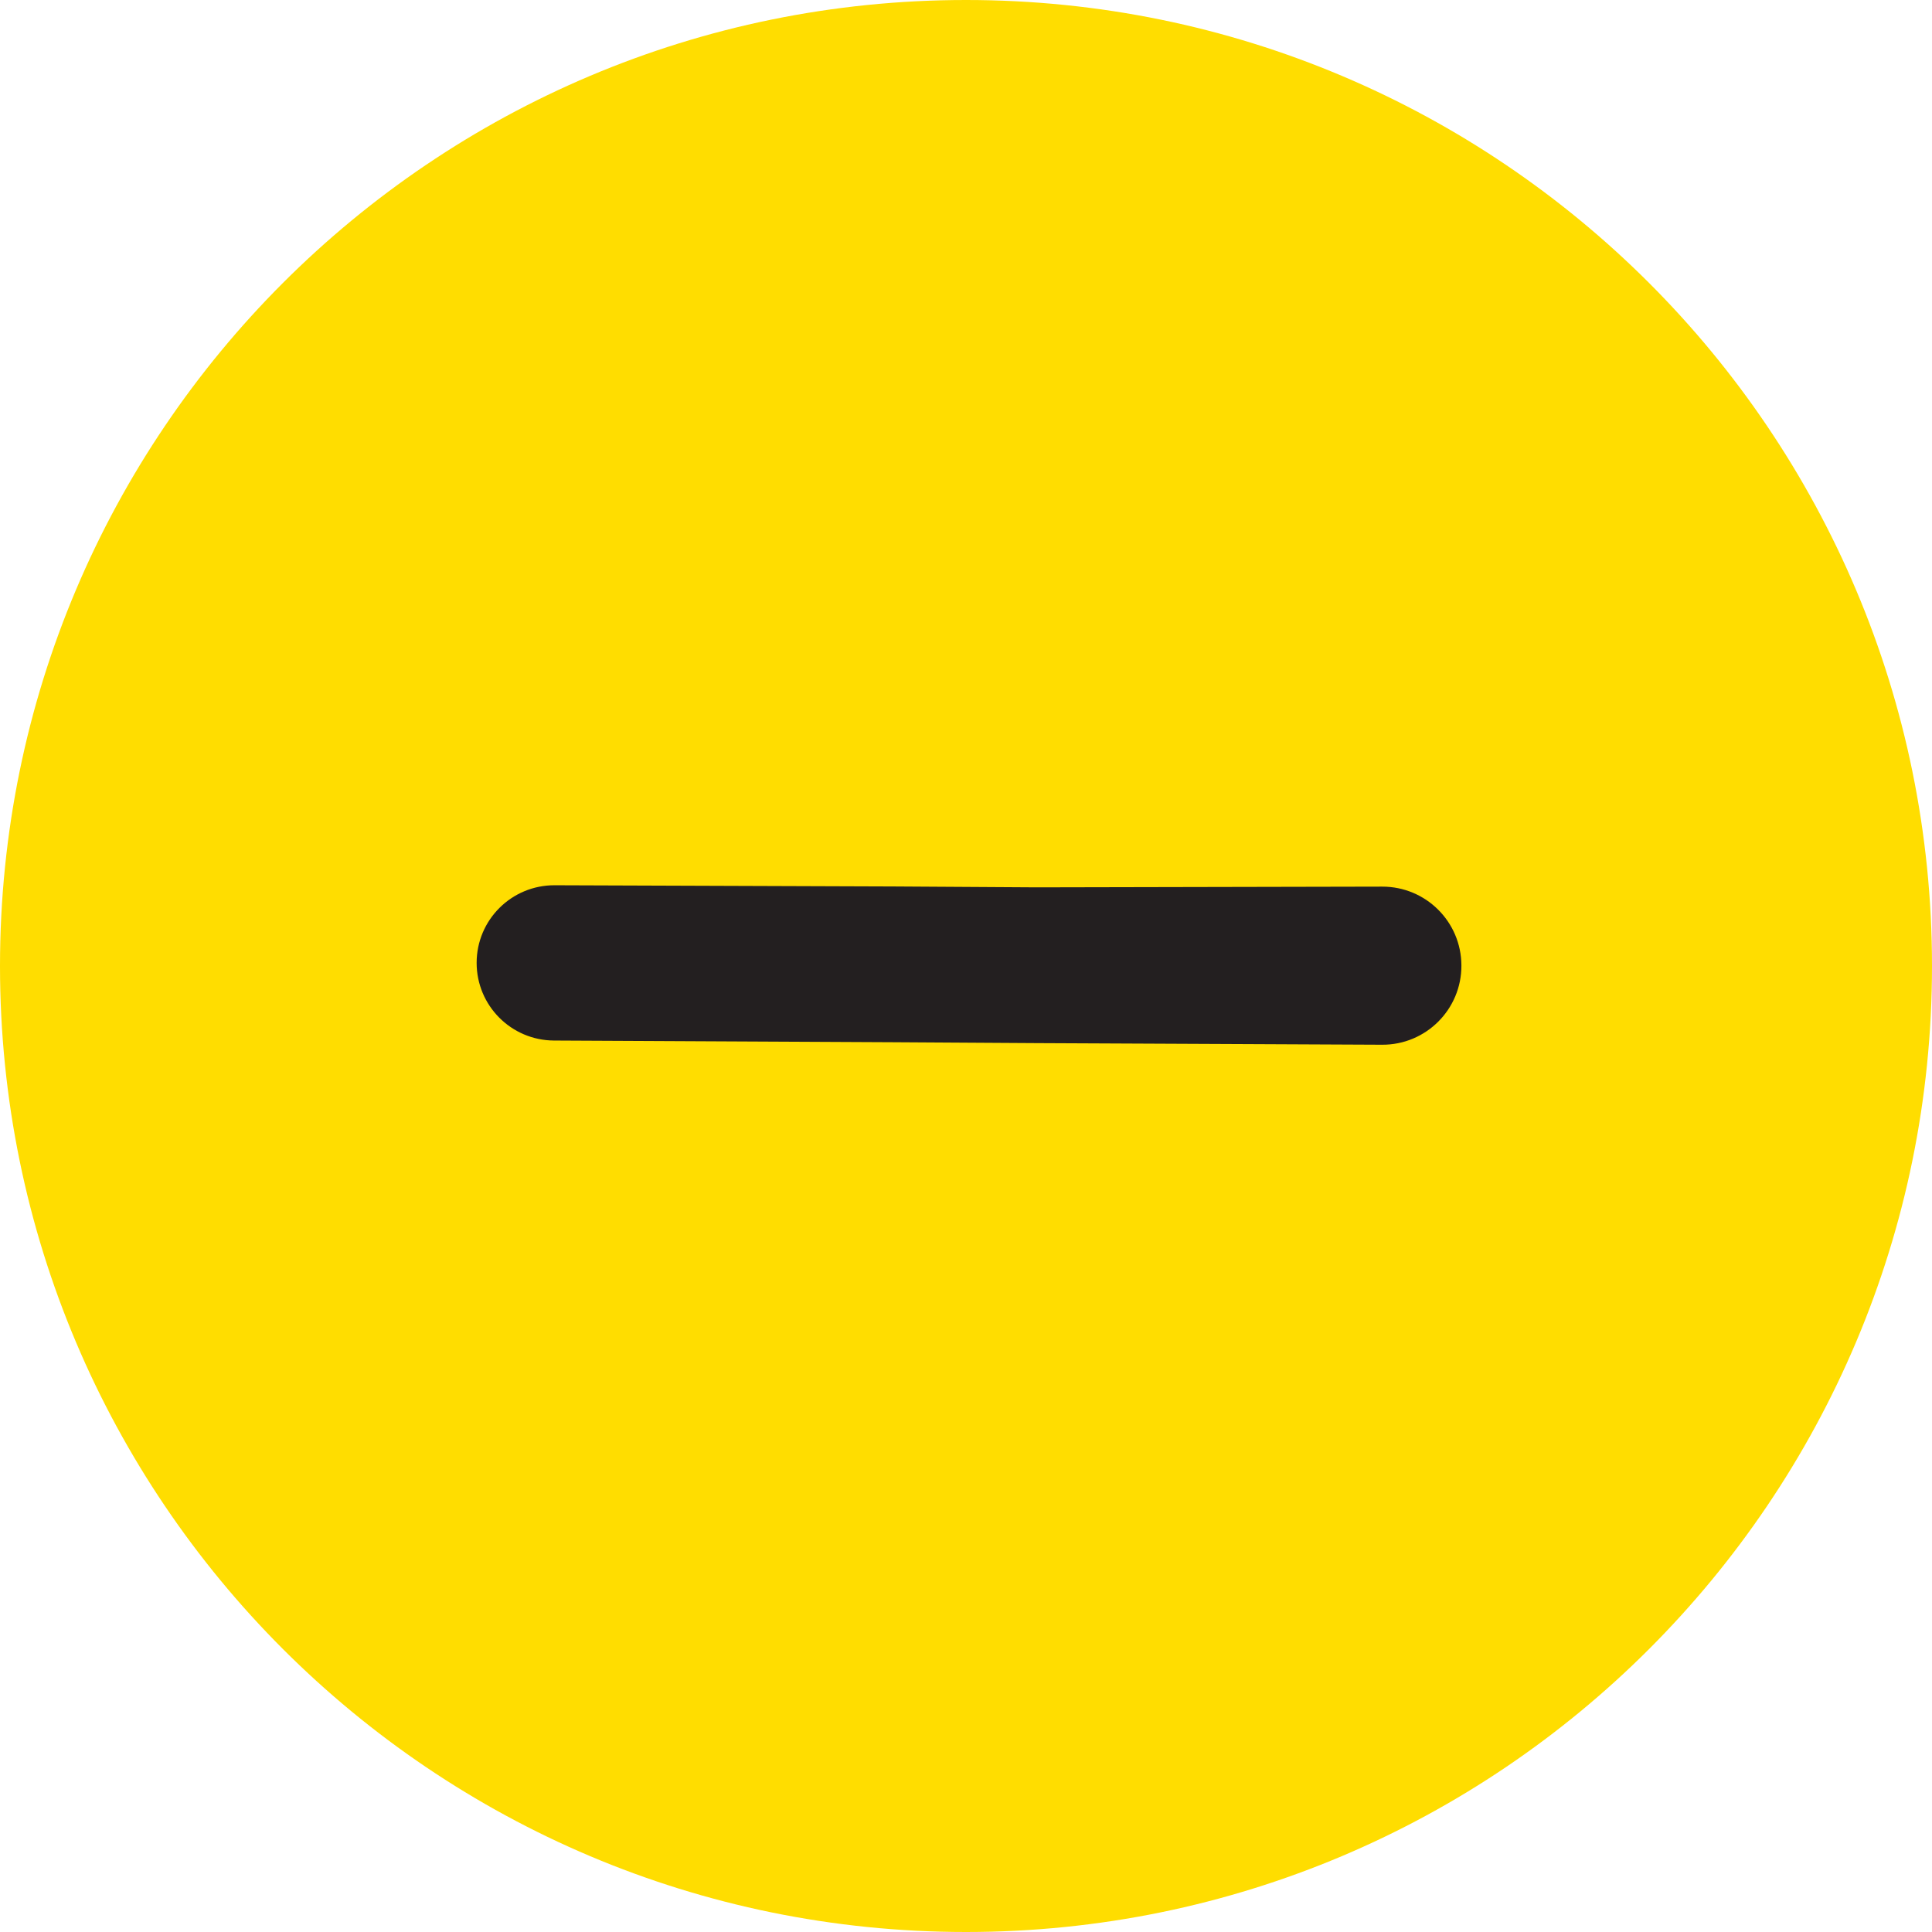
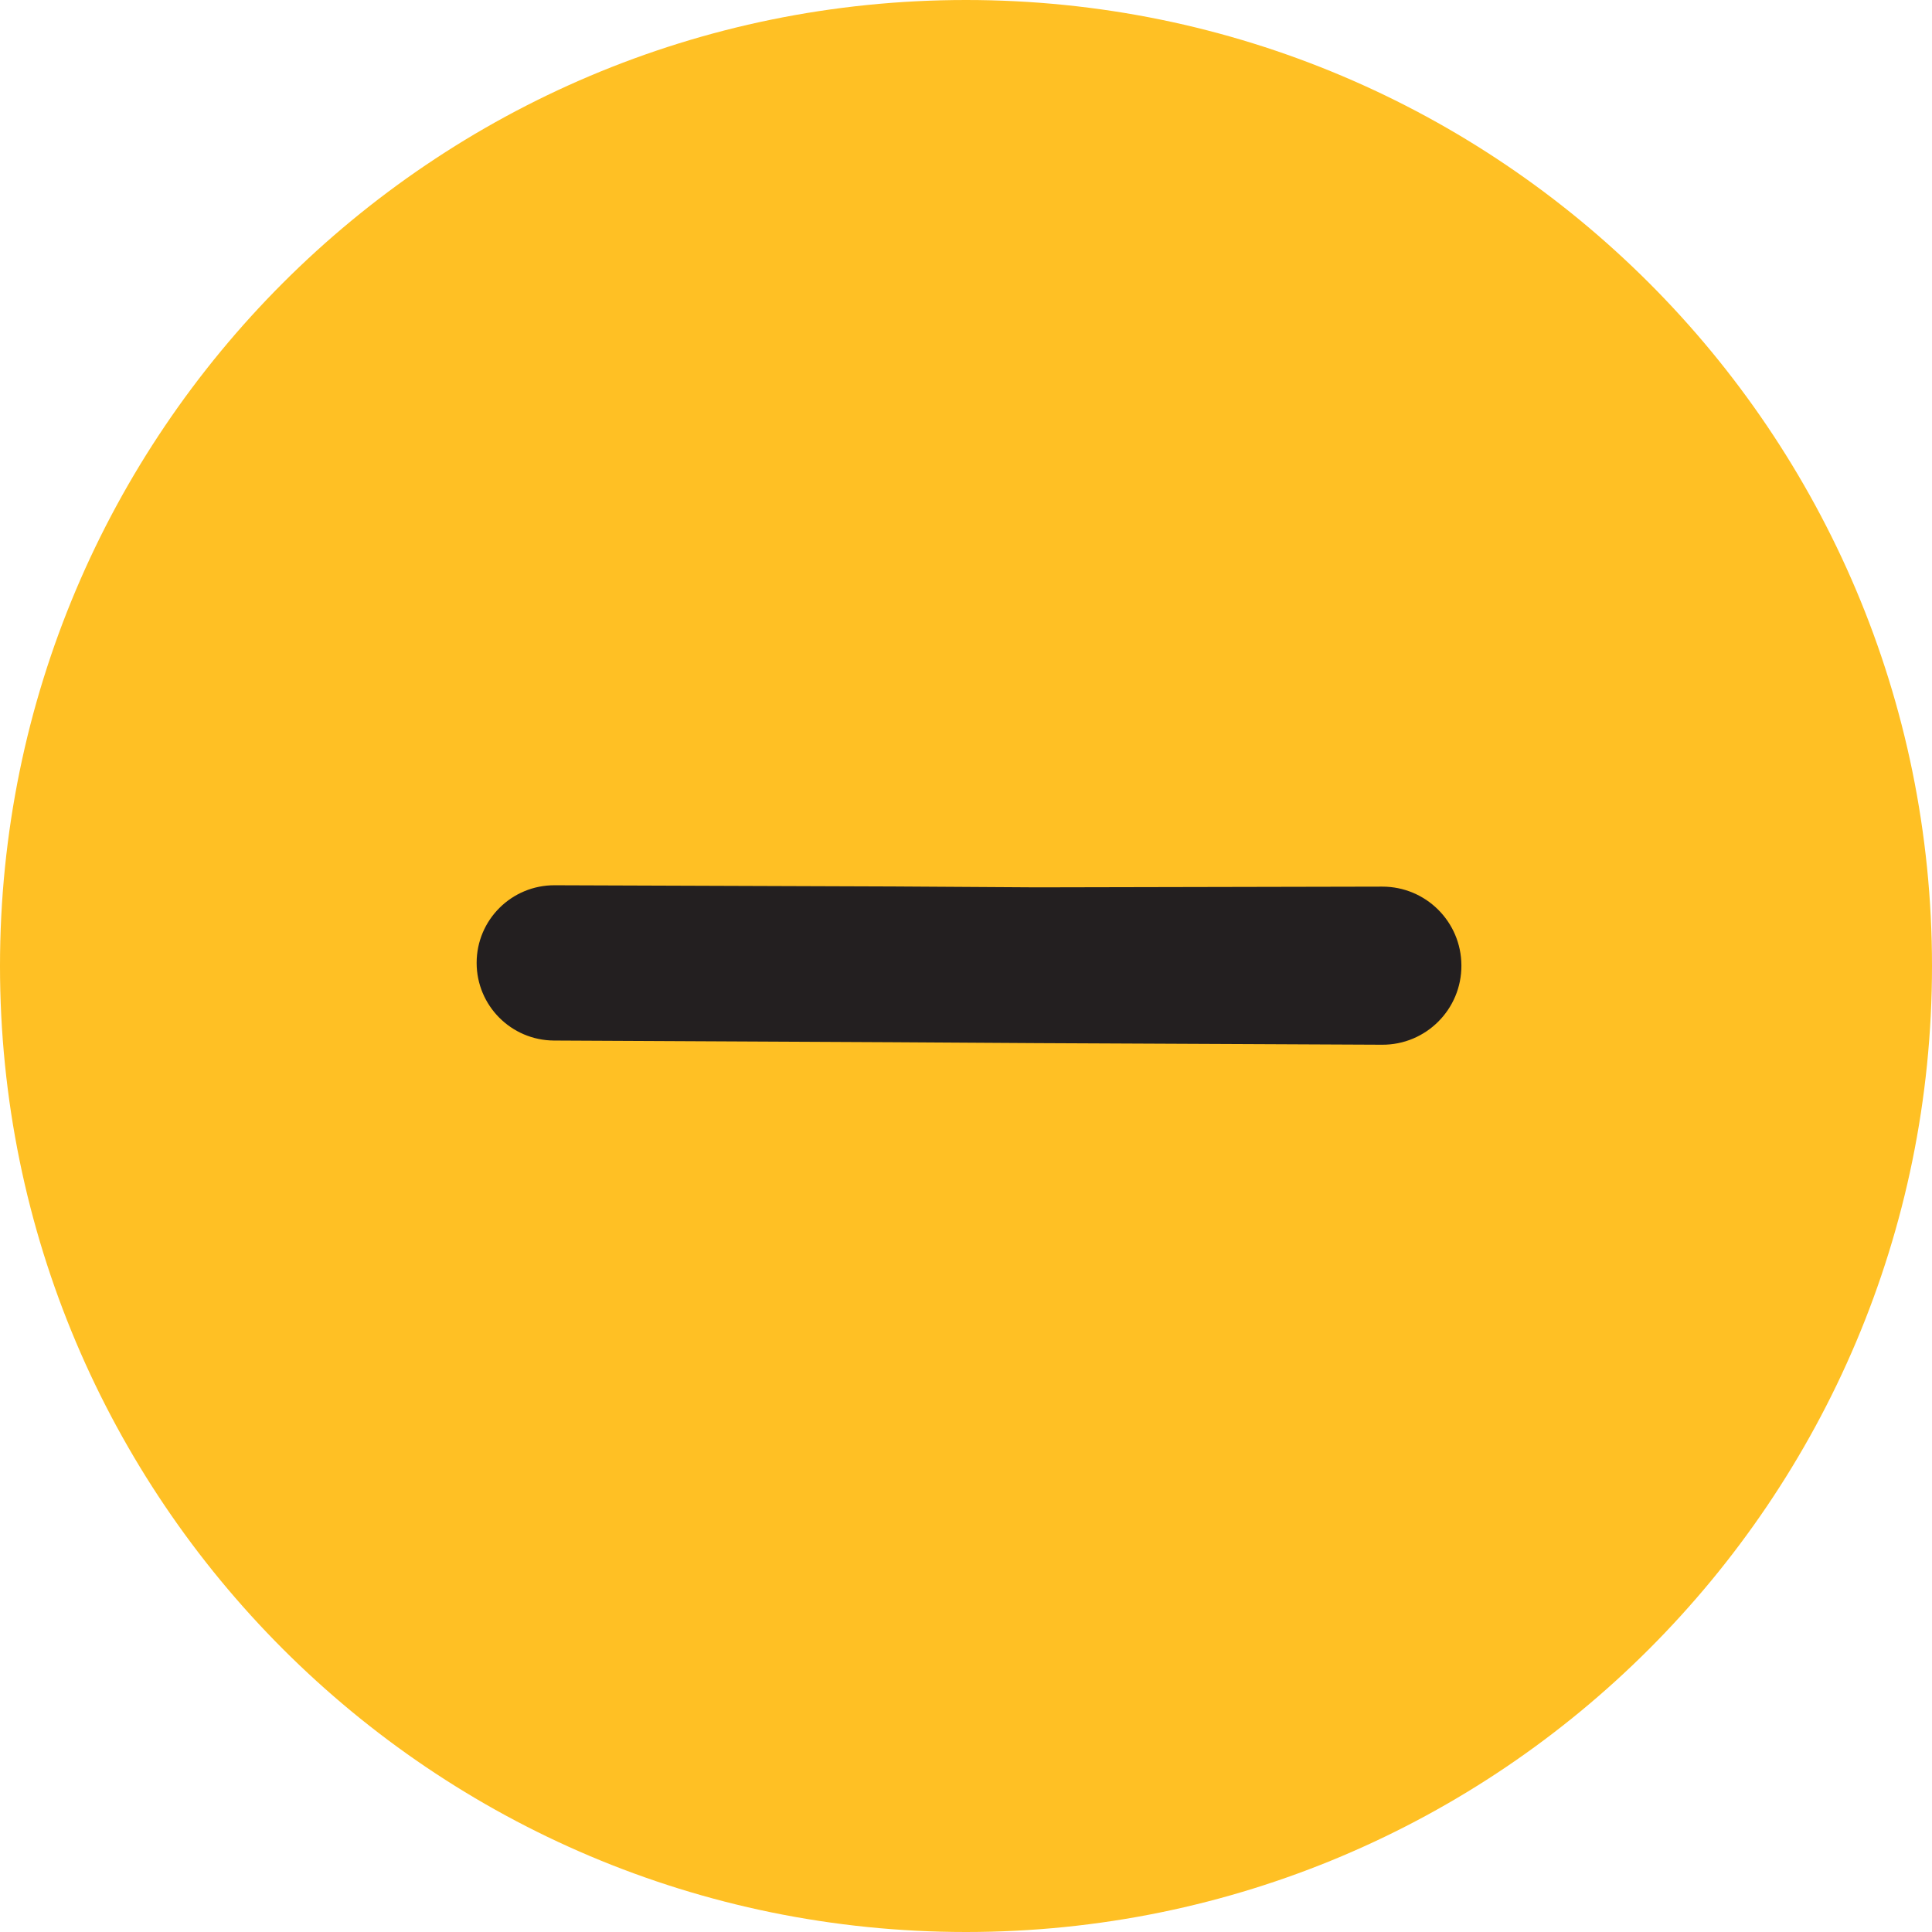
<svg xmlns="http://www.w3.org/2000/svg" width="24" height="24" viewBox="0 0 24 24" fill="none">
-   <rect width="24" height="24" rx="12" fill="#FFDD00" />
+   <rect width="24" height="24" rx="12" fill="#Ffc024" />
  <path d="M18.154 11.992C18.152 11.45 17.712 11.013 17.17 11.014L12.877 11.023L11.101 11.012L6.89 10.997C6.355 10.995 5.921 11.427 5.921 11.961C5.921 12.492 6.35 12.923 6.881 12.926L11.11 12.947L12.886 12.958L17.168 12.978C17.714 12.981 18.157 12.538 18.154 11.992Z" fill="#231F20" />
</svg>
